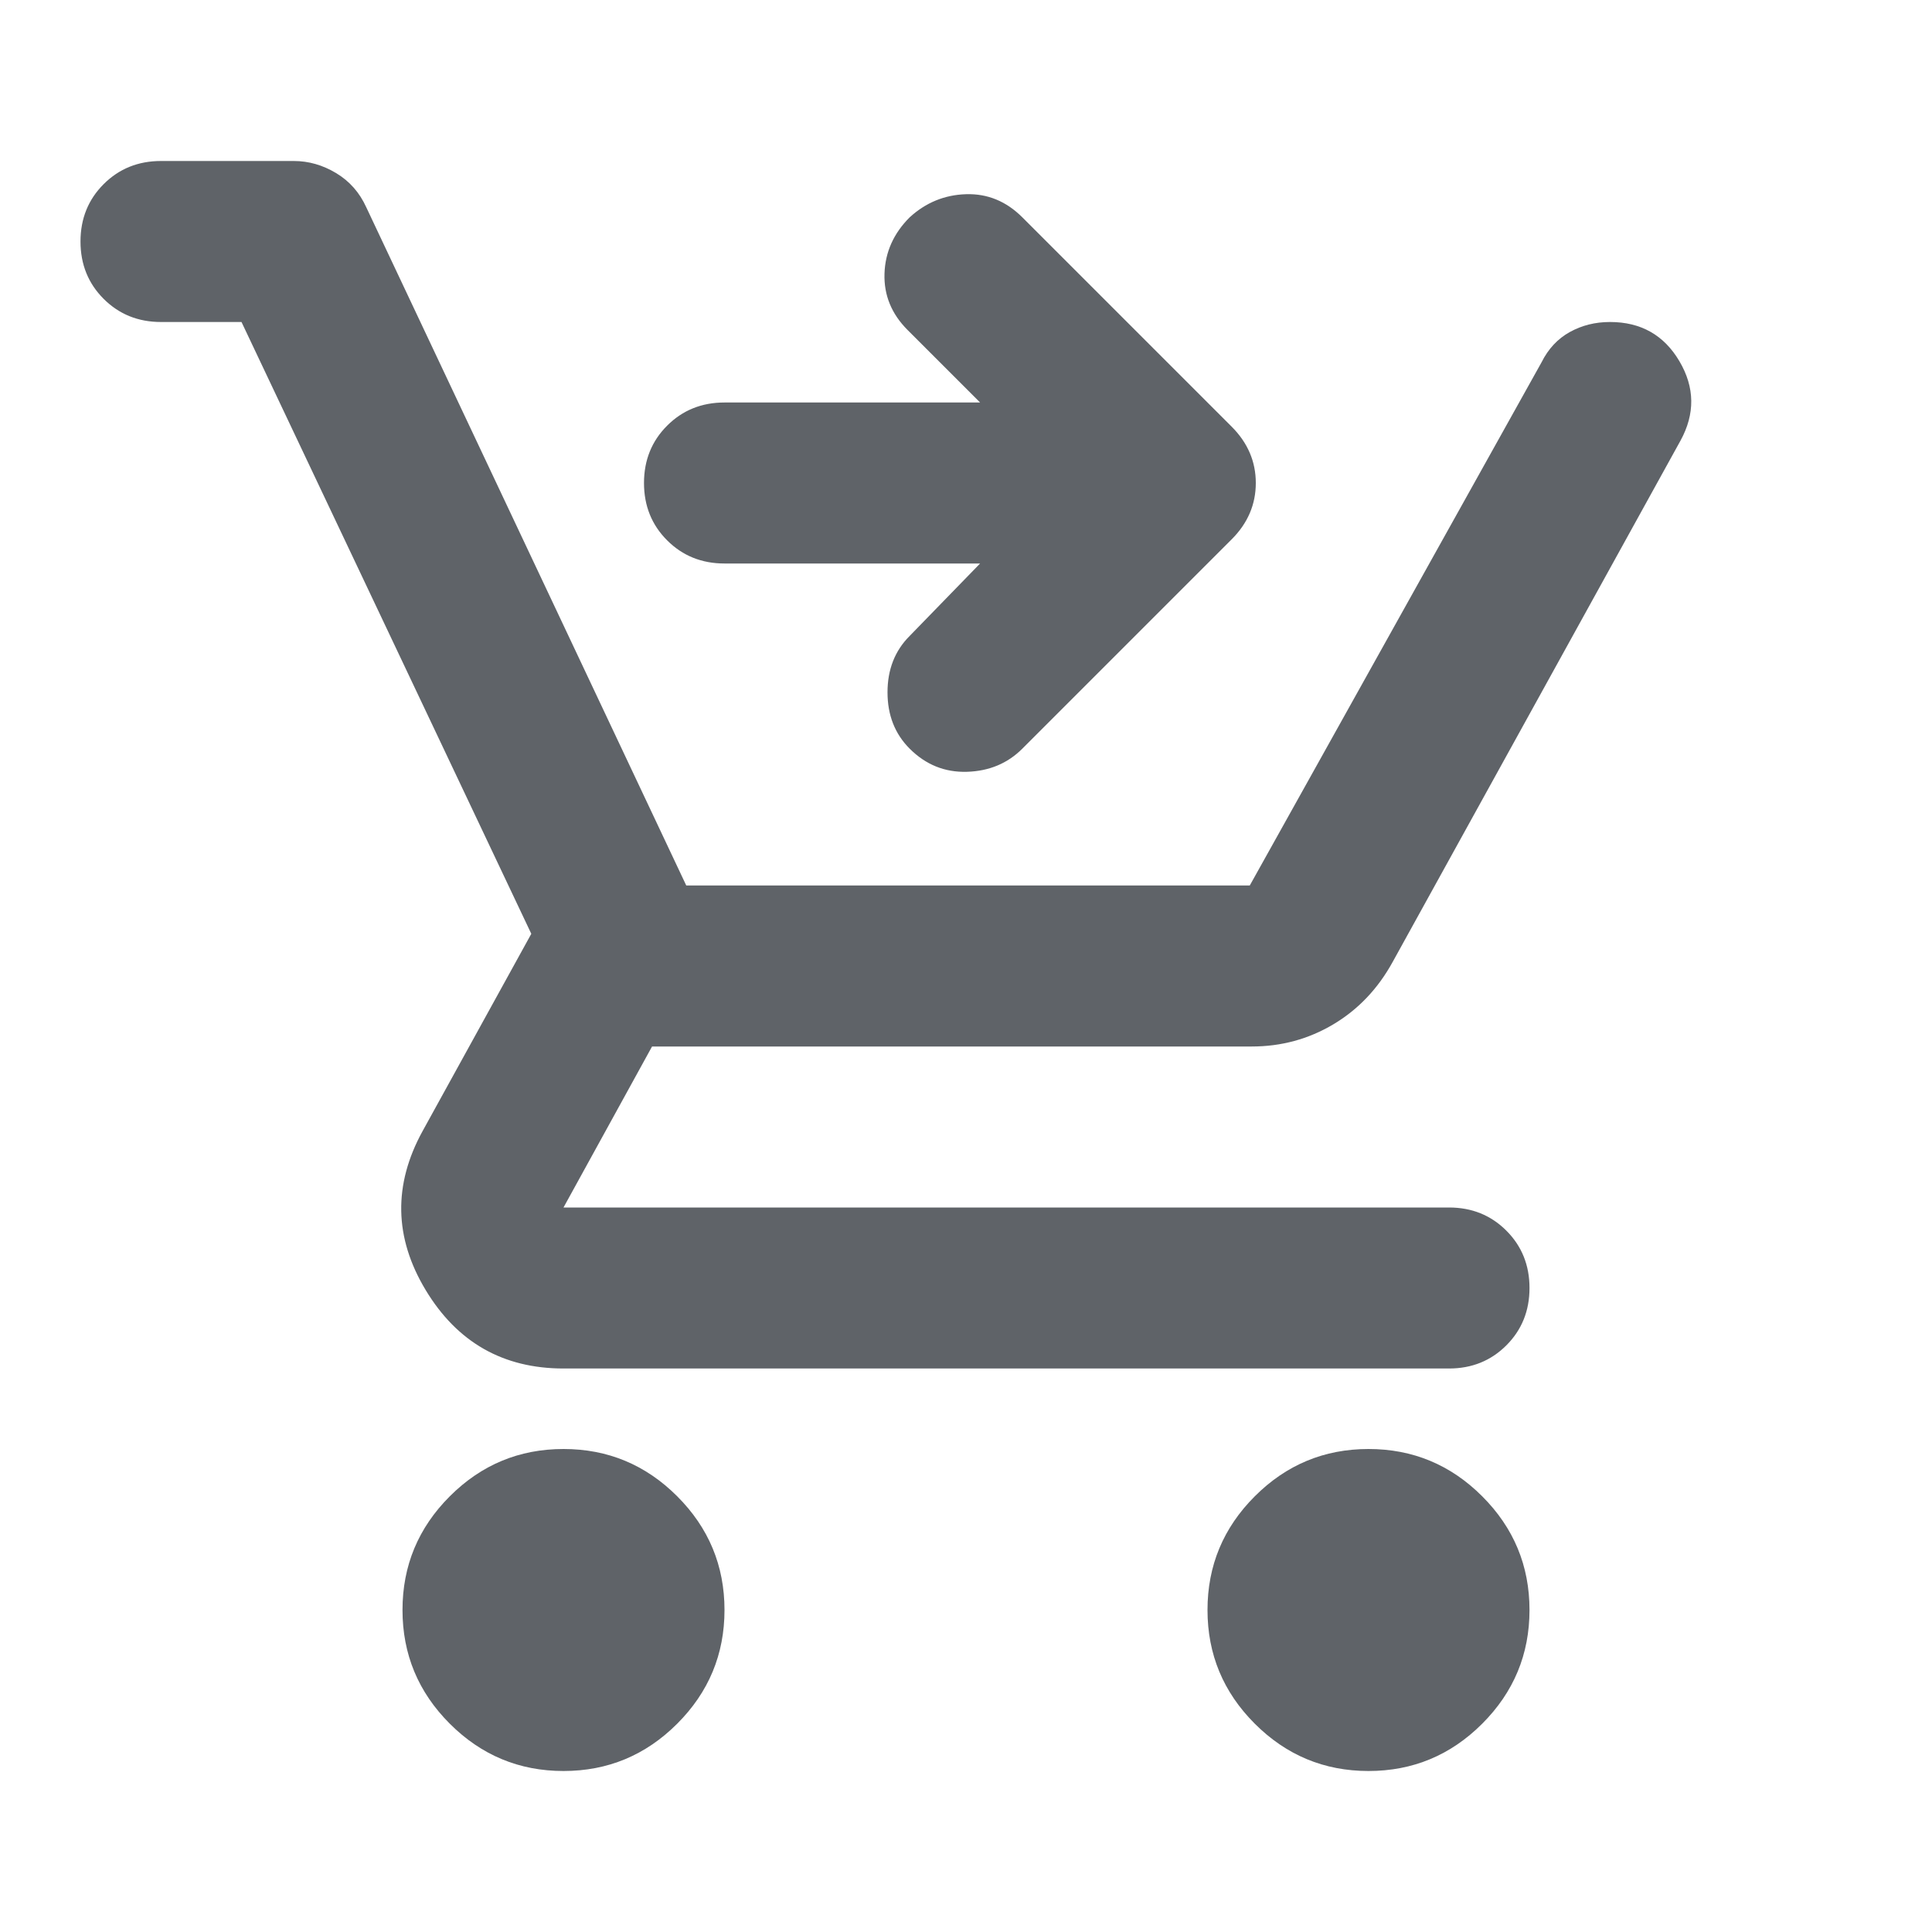
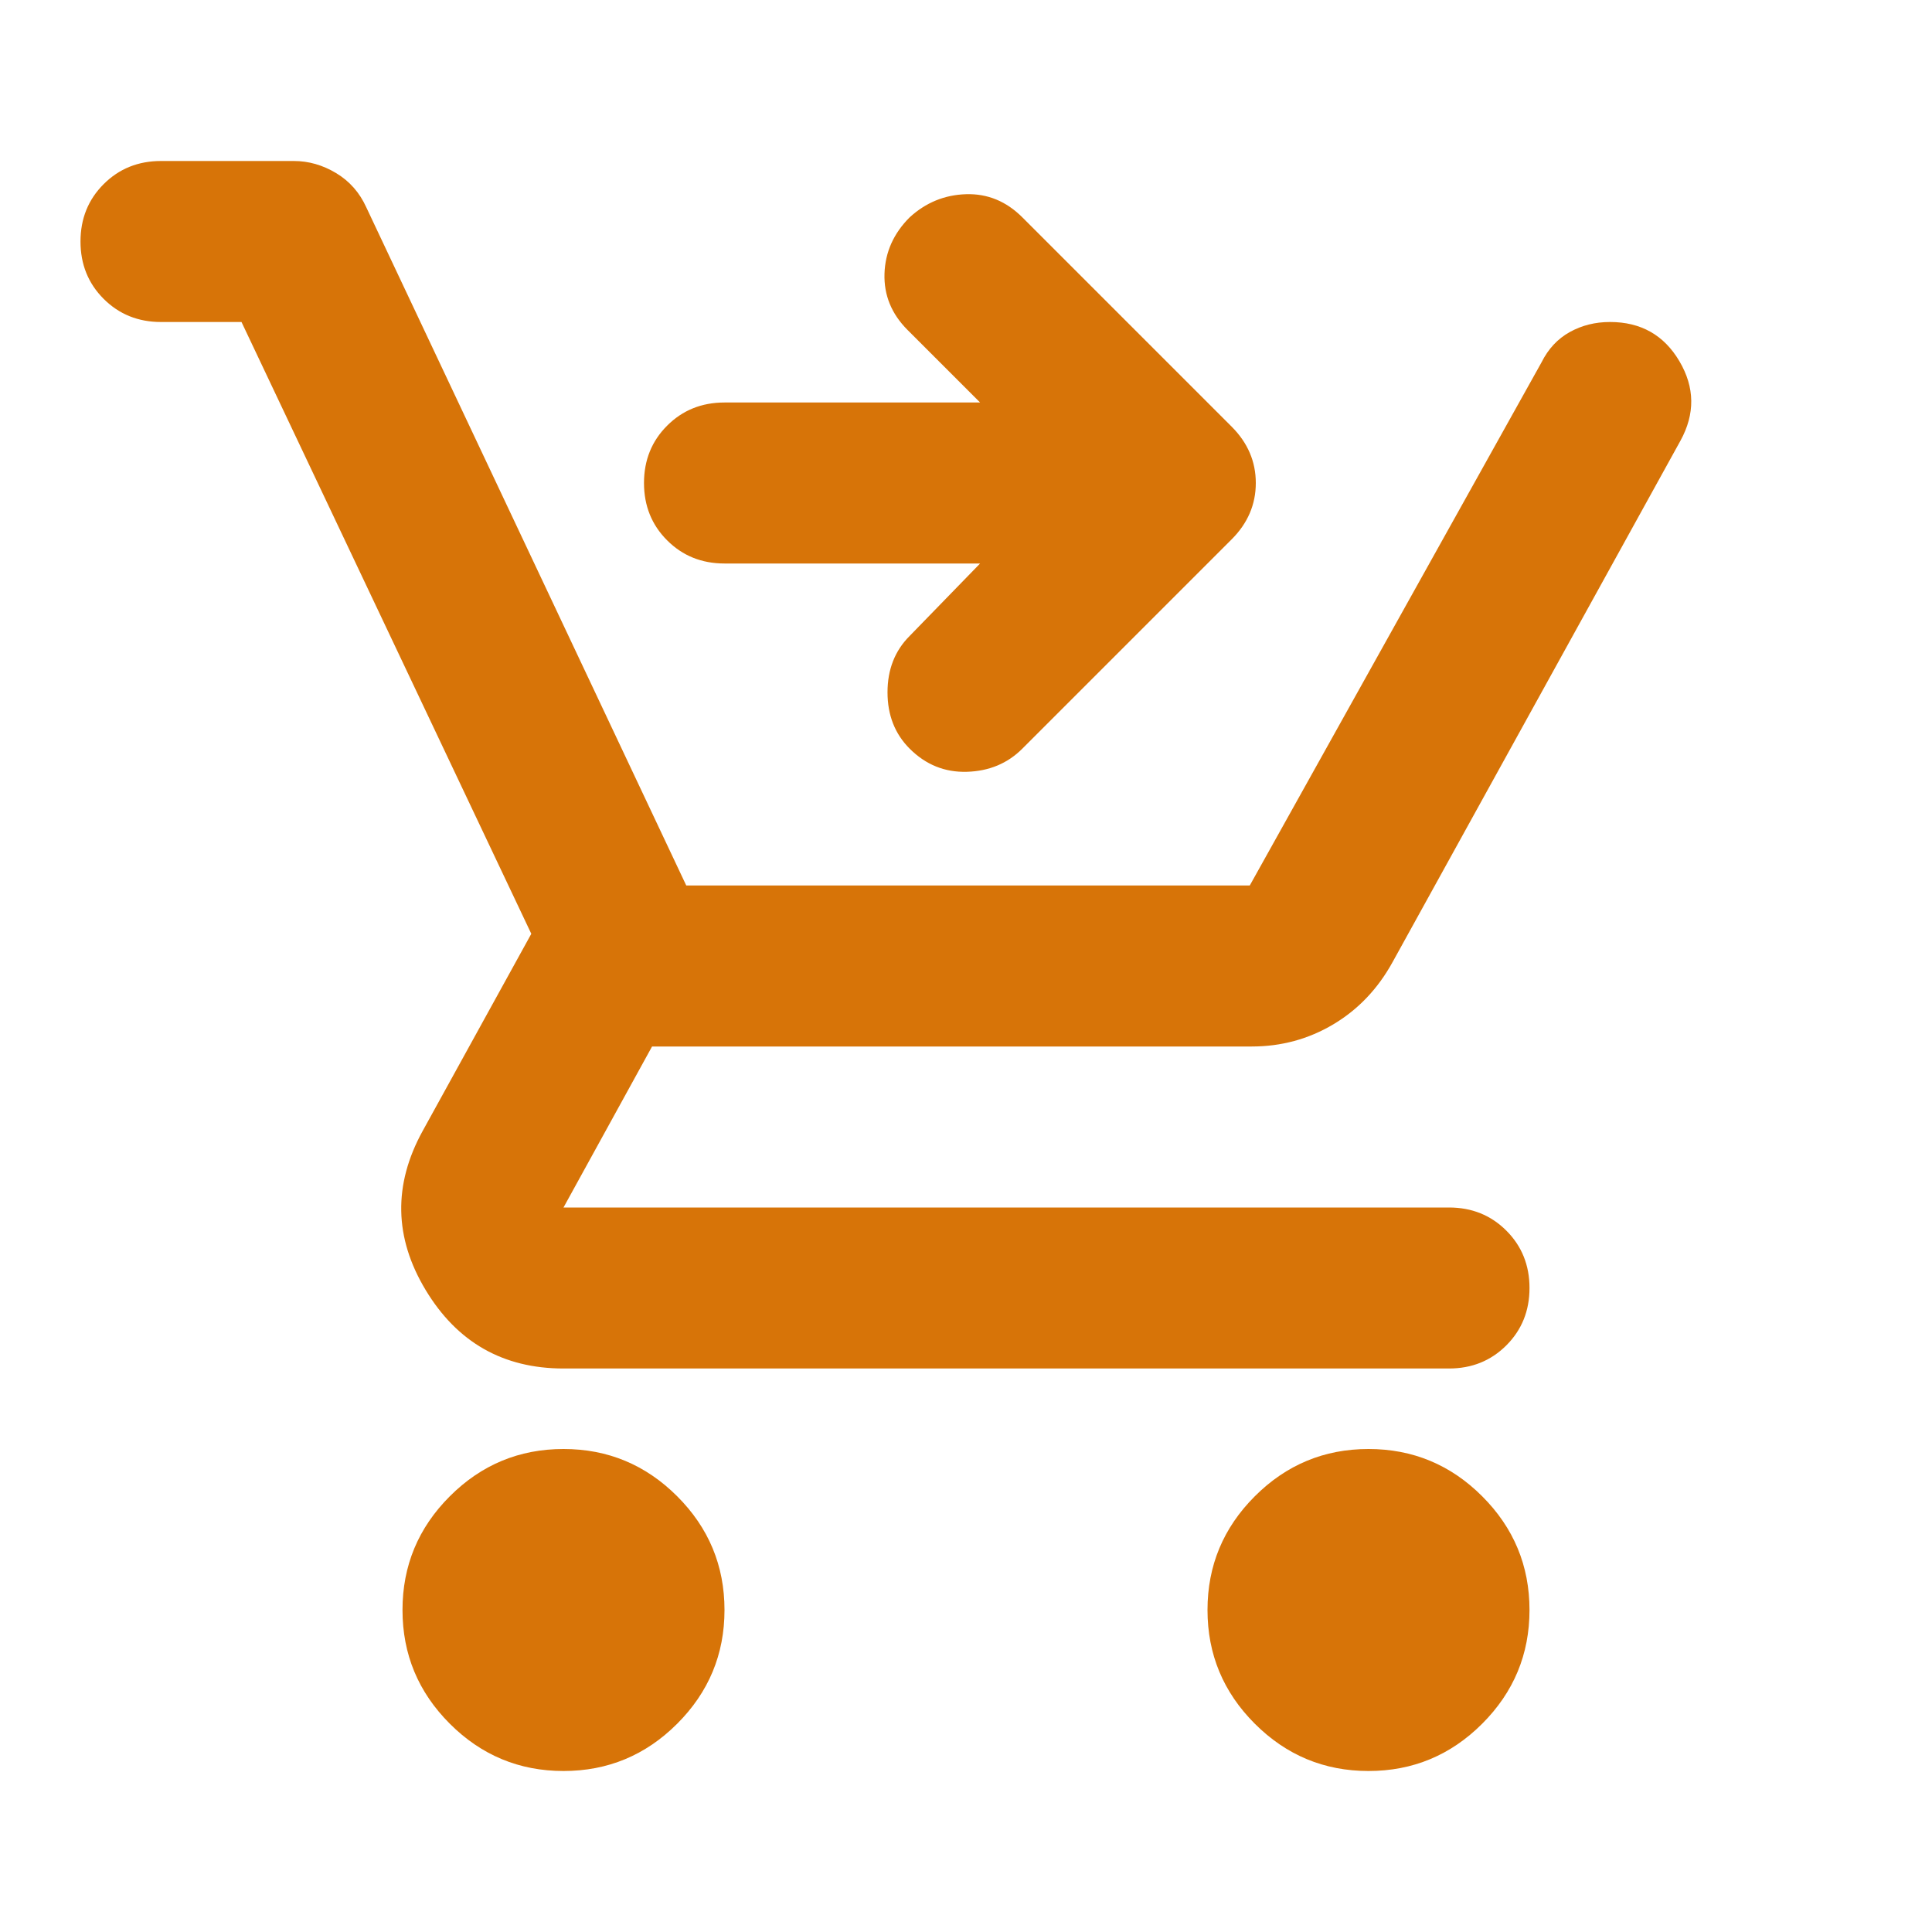
- <svg xmlns="http://www.w3.org/2000/svg" height="24px" viewBox="0 -960 960 960" width="24px" fill="#5f6368">
+ <svg xmlns="http://www.w3.org/2000/svg" height="24px" viewBox="0 -960 960 960" width="24px" fill="#D77408">
  <path d="M280-80q-33 0-56.5-23.5T200-160q0-33 23.5-56.5T280-240q33 0 56.5 23.5T360-160q0 33-23.5 56.5T280-80Zm400 0q-33 0-56.5-23.5T600-160q0-33 23.5-56.5T680-240q33 0 56.5 23.5T760-160q0 33-23.5 56.5T680-80ZM120-800H80q-17 0-28.5-11.5T40-840q0-17 11.5-28.5T80-880h66q11 0 21 6t15 17l159 337h280l145-260q5-10 14-15t20-5q23 0 34.5 19.5t.5 39.5L692-482q-11 20-29.5 31T622-440H324l-44 80h440q17 0 28.5 11.5T760-320q0 17-11.5 28.5T720-280H280q-45 0-68.5-39t-1.5-79l54-98-144-304Zm367 120H360q-17 0-28.5-11.5T320-720q0-17 11.5-28.5T360-760h127l-36-36q-12-12-11.5-28t12.5-28q12-11 28-11.5t28 11.5l104 104q12 12 12 28t-12 28L508-588q-11 11-27.5 11.5T452-588q-11-11-11-28t11-28l35-36Z" />
</svg>
